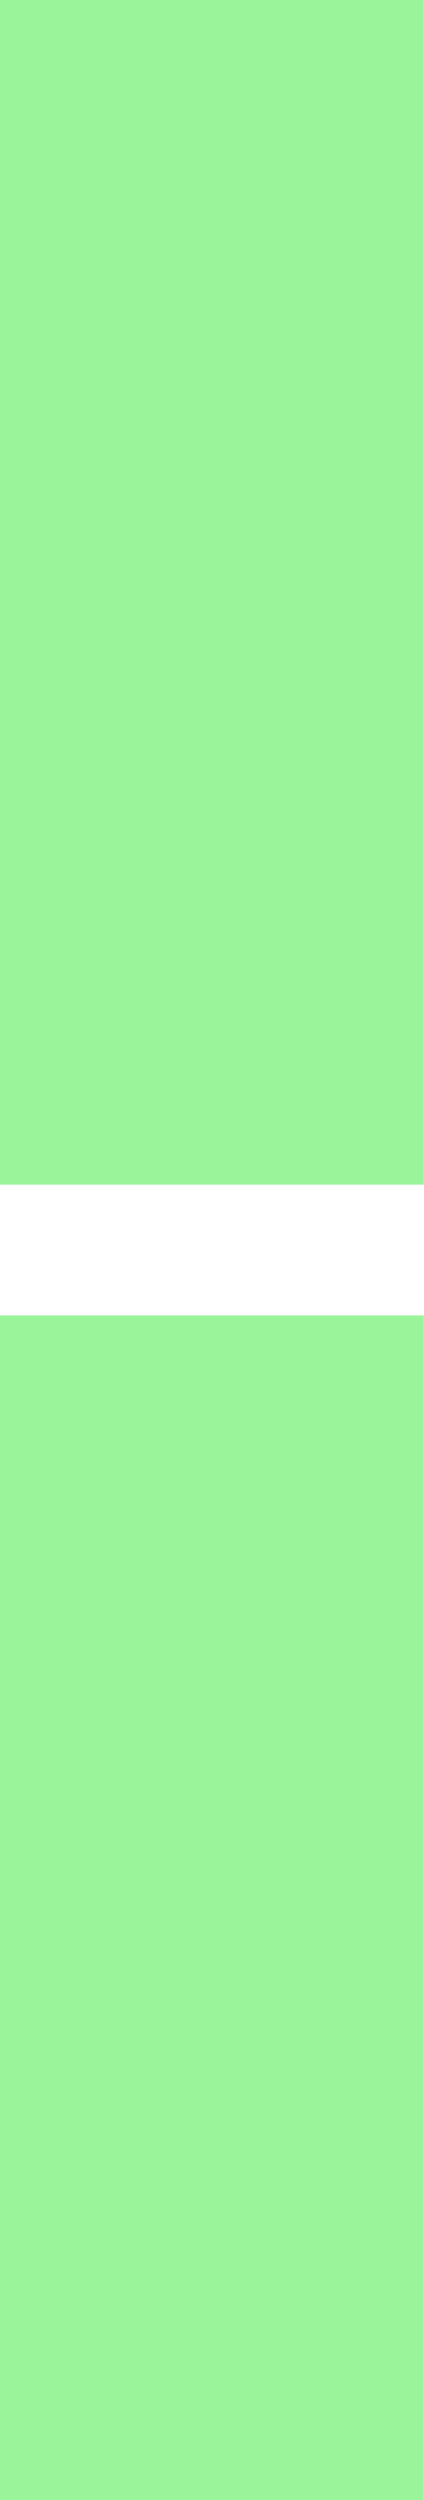
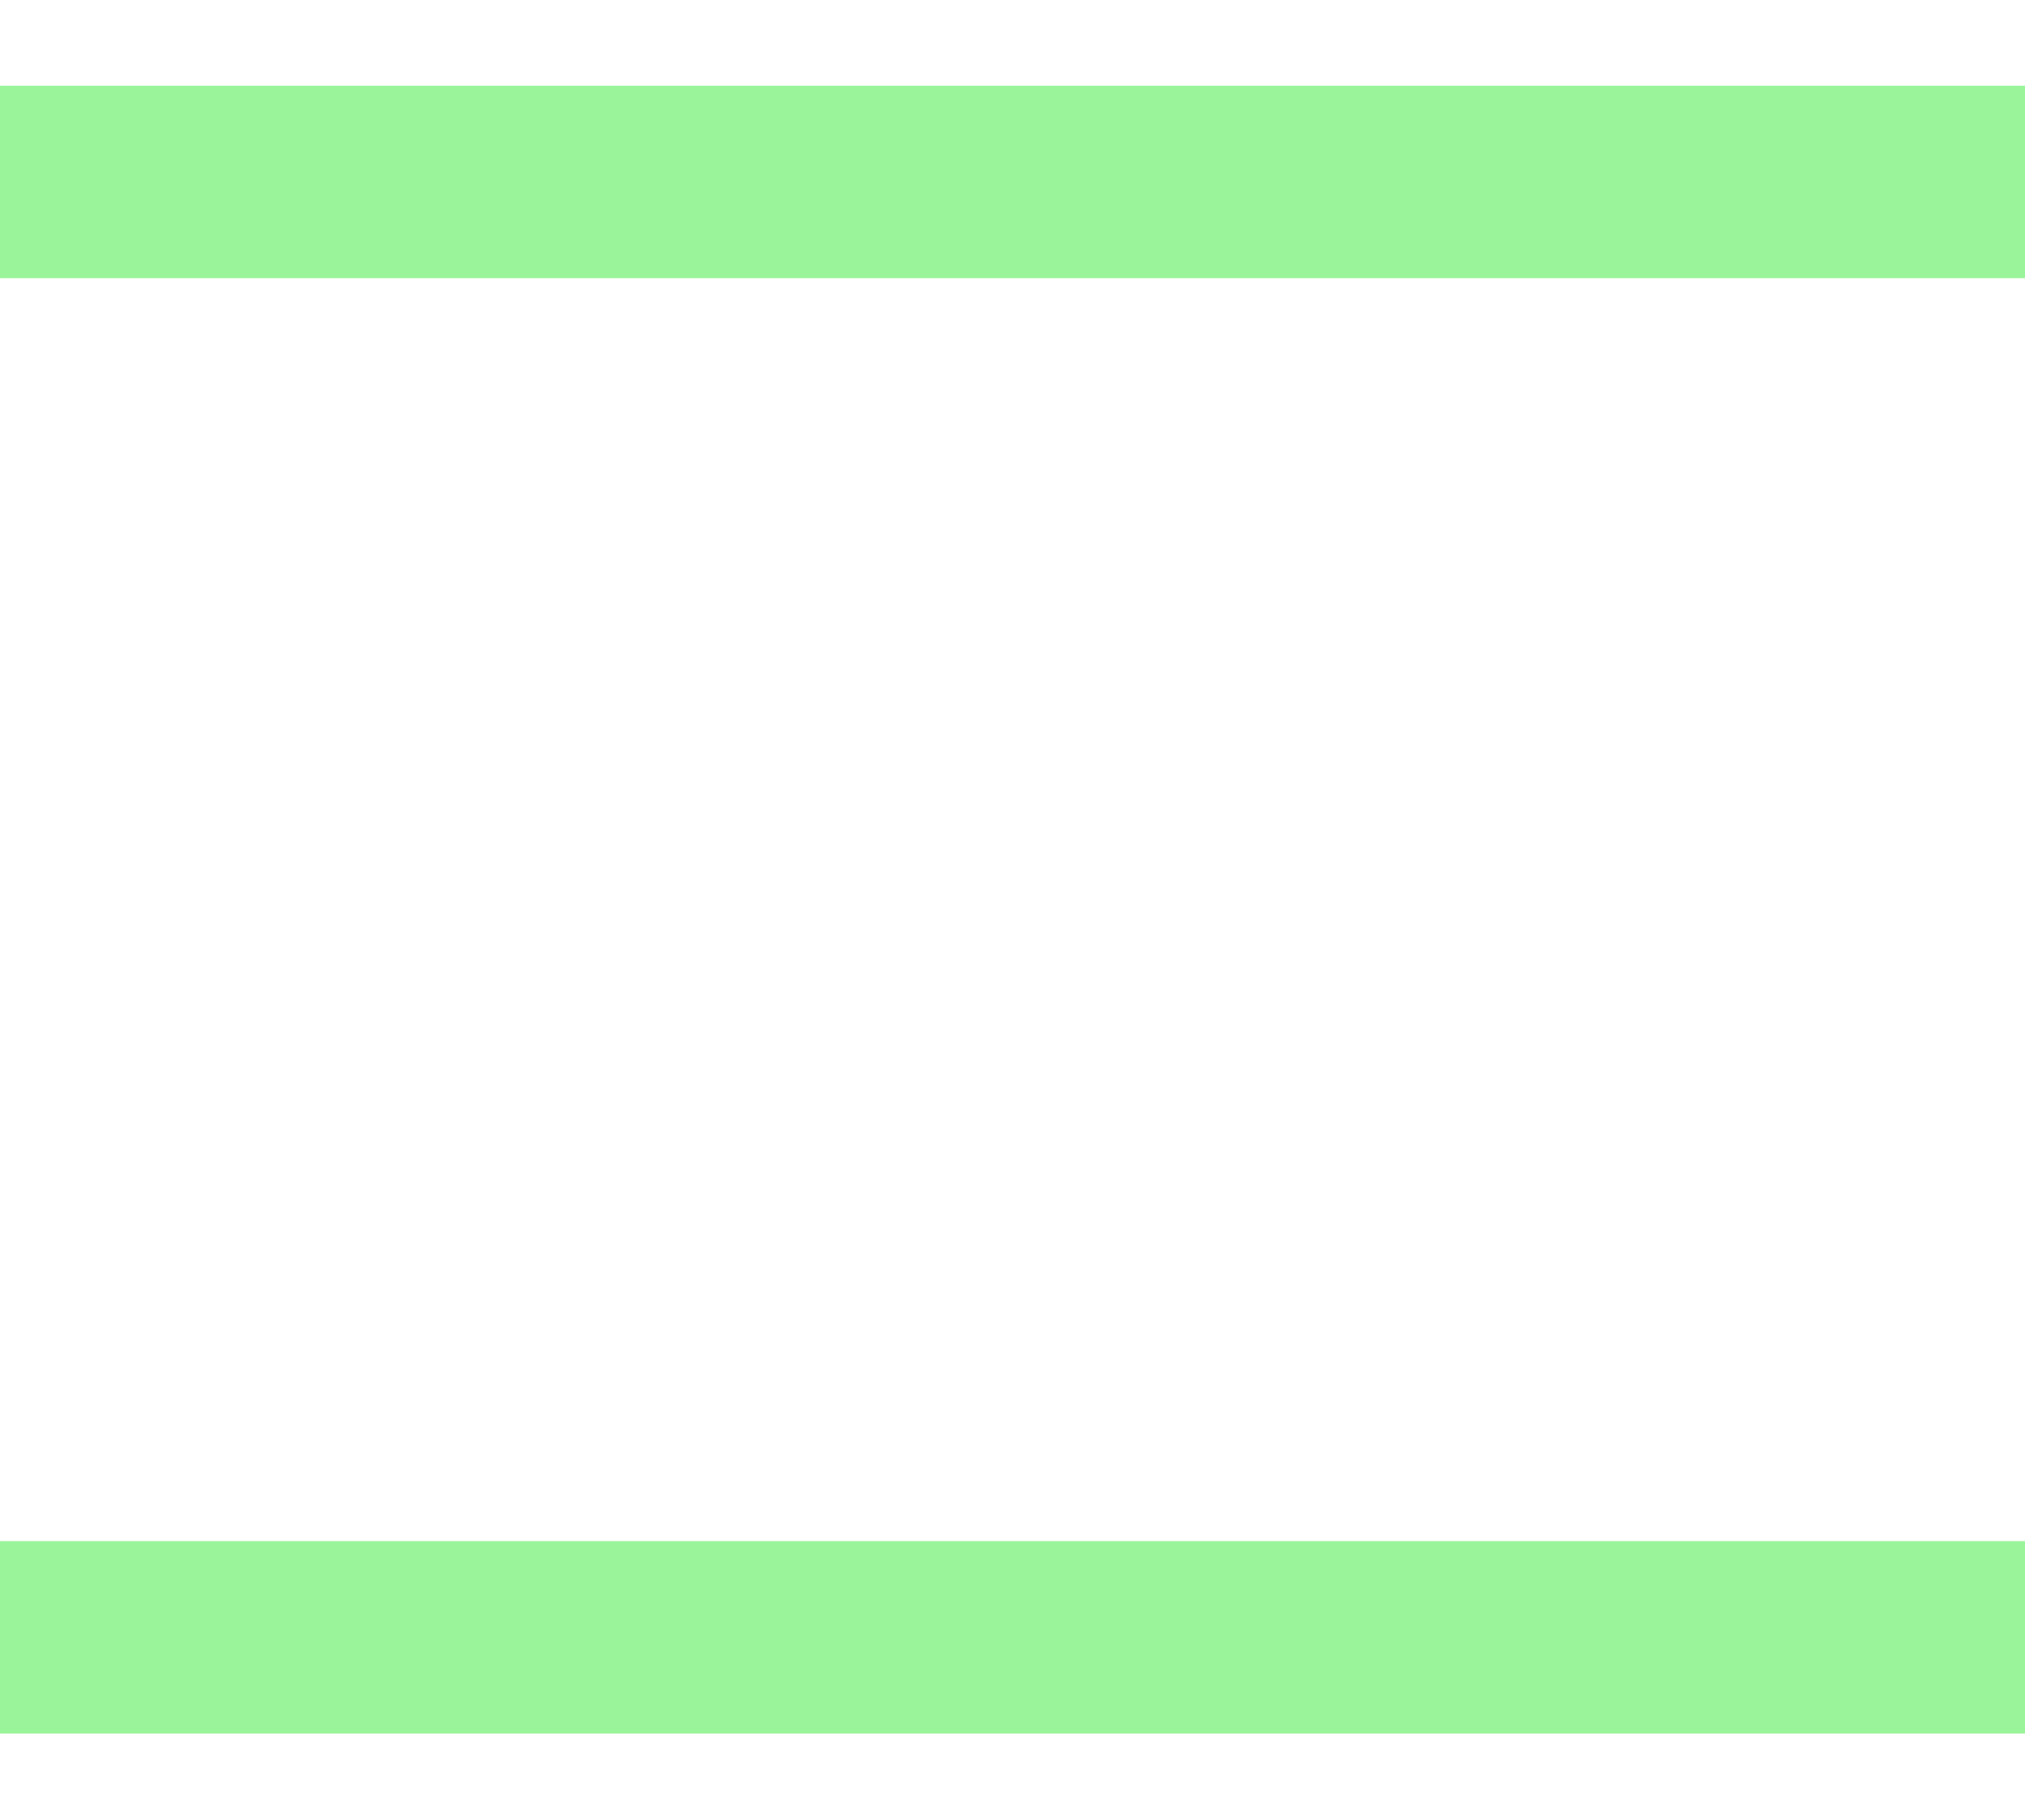
<svg xmlns="http://www.w3.org/2000/svg" width="100%" height="100%">
  <g>
-     <line fill="none" stroke-opacity="0.7" stroke-width="5" stroke="#70f070" id="svg_5" y2="5%" x2="100%" y1="5%" x1="0%" />
-     <line fill="none" stroke-opacity="0.7" stroke-width="5" stroke="#70f070" id="svg_5" y2="95%" x2="100%" y1="95%" x1="0%" />
+     <line fill="none" stroke-opacity="0.7" stroke-width="10%" stroke="#70f070" id="svg_5" y2="10%" x2="100%" y1="10%" x1="0%" />
+     <line fill="none" stroke-opacity="0.7" stroke-width="10%" stroke="#70f070" id="svg_5" y2="90%" x2="100%" y1="90%" x1="0%" />
  </g>
</svg>
